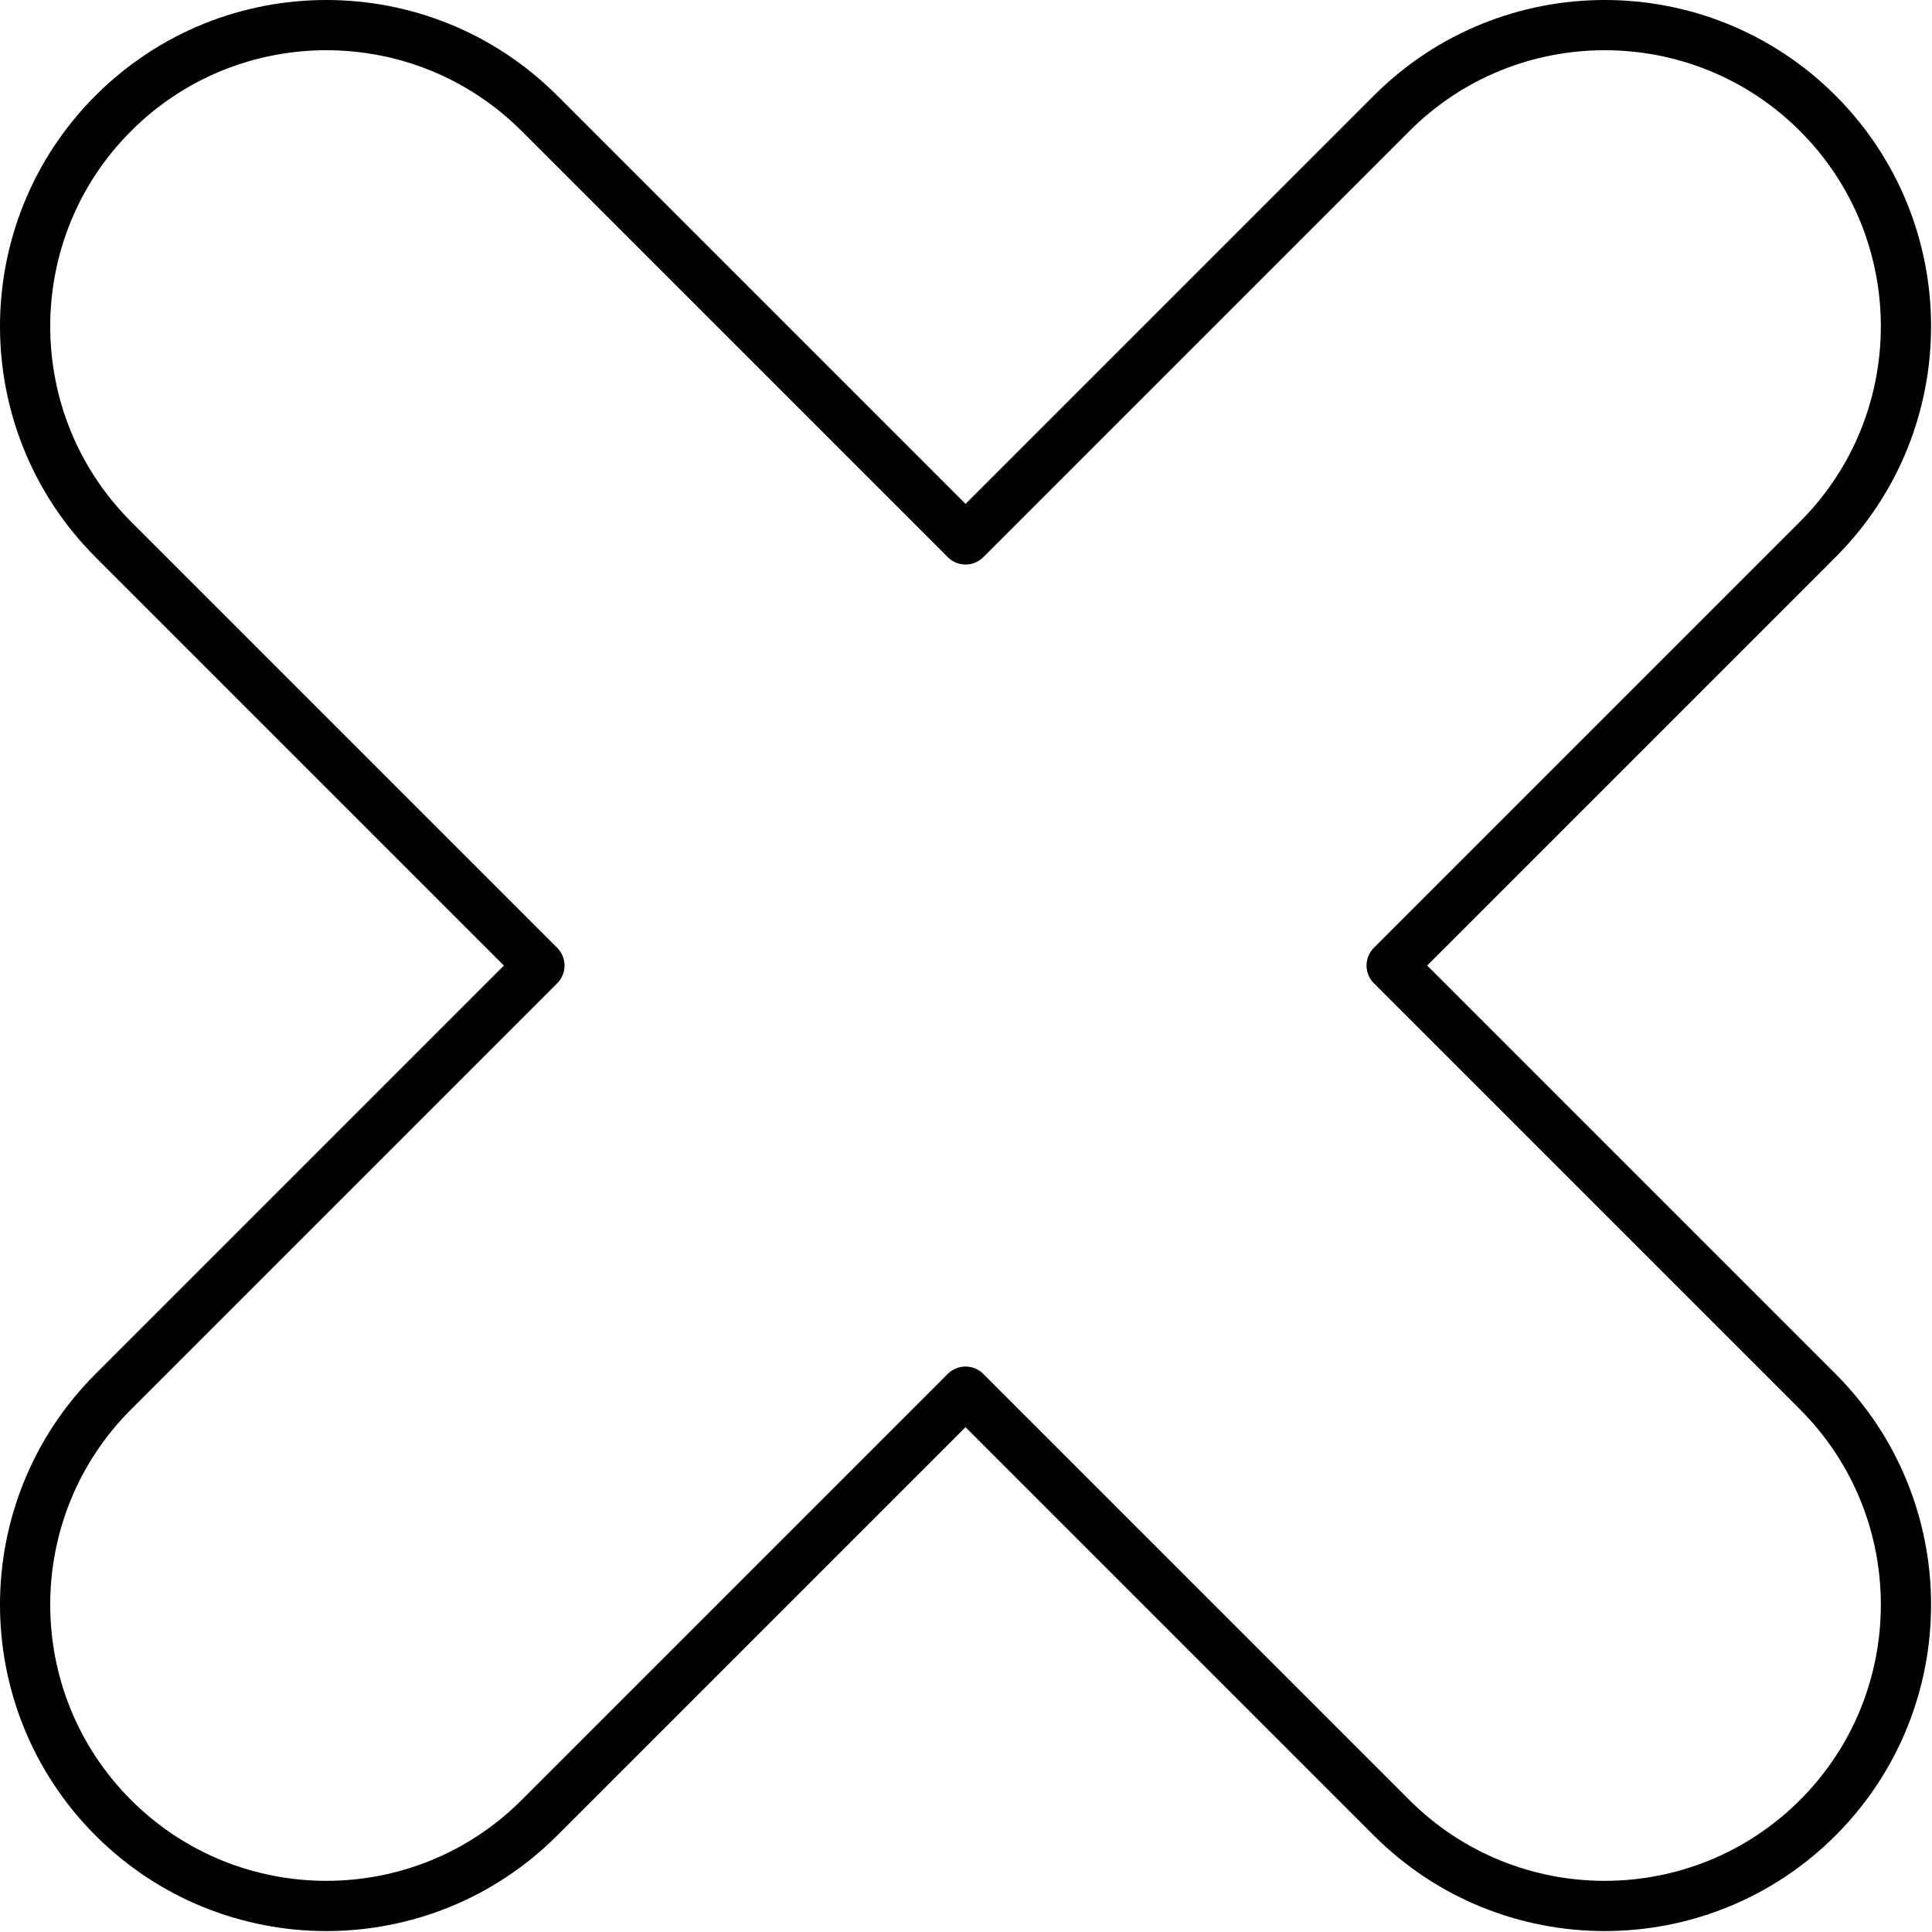
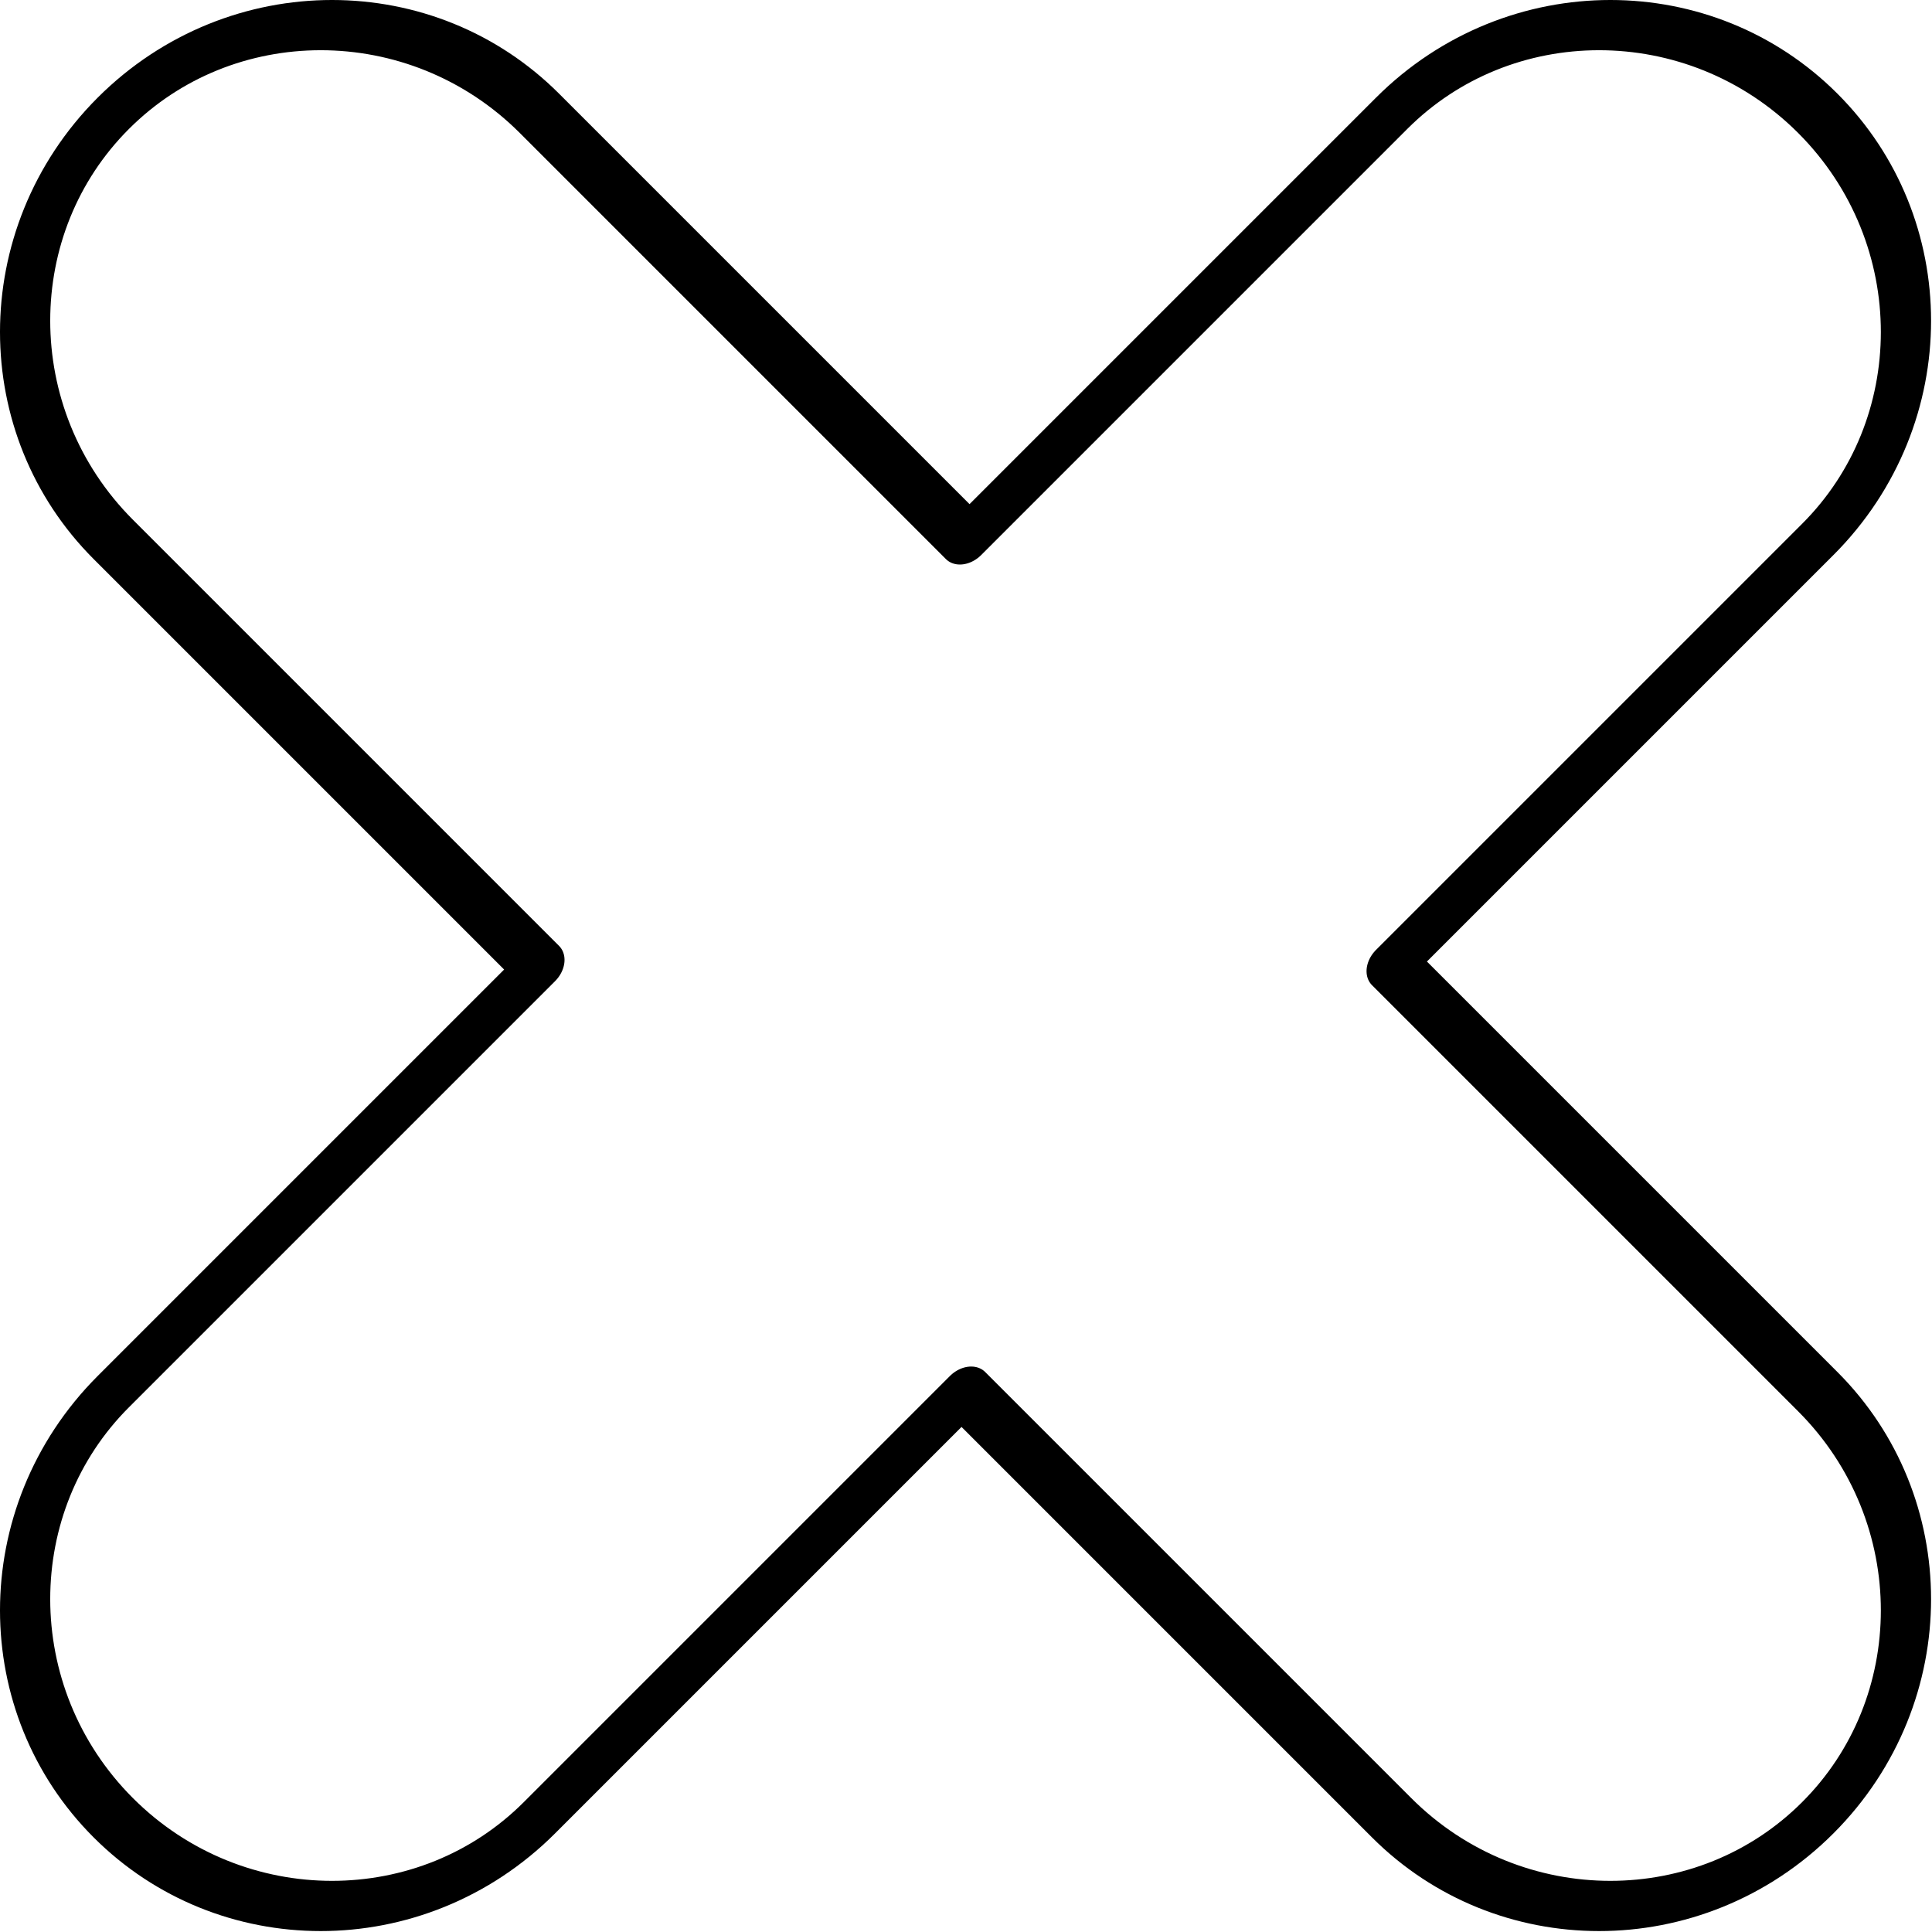
- <svg xmlns="http://www.w3.org/2000/svg" width="100%" height="100%" viewBox="0 0 1603 1603" version="1.1" xml:space="preserve" style="fill-rule:evenodd;clip-rule:evenodd;stroke-linecap:round;stroke-linejoin:round;stroke-miterlimit:1.5;">
-   <path d="M94.008,447.561c-97.566,-97.566 -97.566,-255.988 0,-353.553c97.566,-97.566 255.988,-97.566 353.553,0l353.553,353.553l353.553,-353.553c97.566,-97.566 255.988,-97.566 353.553,0c97.566,97.566 97.566,255.988 0,353.553l-353.553,353.553l353.553,353.553c97.566,97.566 97.566,255.988 0,353.553c-97.566,97.566 -255.988,97.566 -353.553,-0l-353.553,-353.553l-353.553,353.553c-97.566,97.566 -255.988,97.566 -353.553,-0c-97.566,-97.566 -97.566,-255.988 -0,-353.553l353.553,-353.553l-353.553,-353.553Z" style="fill:#ebebeb;fill-opacity:0;stroke:#000;stroke-width:41.67px;" />
+ <svg xmlns="http://www.w3.org/2000/svg" width="128px" height="128px" viewBox="0 0 1603 1603" version="1.1" xml:space="preserve" style="fill-rule:evenodd;clip-rule:evenodd;stroke-linecap:round;stroke-linejoin:round;stroke-miterlimit:1.5;">
+   <g transform="matrix(1,0,0,1,-198.8856,-198.8856)">
+     <g transform="matrix(0.932022,-0.932022,0.741883,0.741883,-643.5893,1169.484)">
+       <path d="M782.986,278.646C782.986,147.135 867.974,40.365 972.656,40.365C1077.338,40.365 1162.326,147.135 1162.326,278.646L1162.326,755.208L1541.667,755.208C1646.348,755.208 1731.337,861.979 1731.337,993.49C1731.337,1125.001 1646.348,1231.771 1541.667,1231.771L1162.326,1231.771L1162.326,1708.333C1162.326,1839.844 1077.338,1946.615 972.656,1946.615C867.974,1946.615 782.986,1839.844 782.986,1708.333L782.986,1231.771L403.646,1231.771C298.964,1231.771 213.976,1125.001 213.976,993.49C213.976,861.979 298.964,755.208 403.646,755.208L782.986,755.208L782.986,278.646Z" style="fill:rgb(235,235,235);fill-opacity:0;stroke:black;stroke-width:34.98px;" />
+     </g>
+   </g>
</svg>
